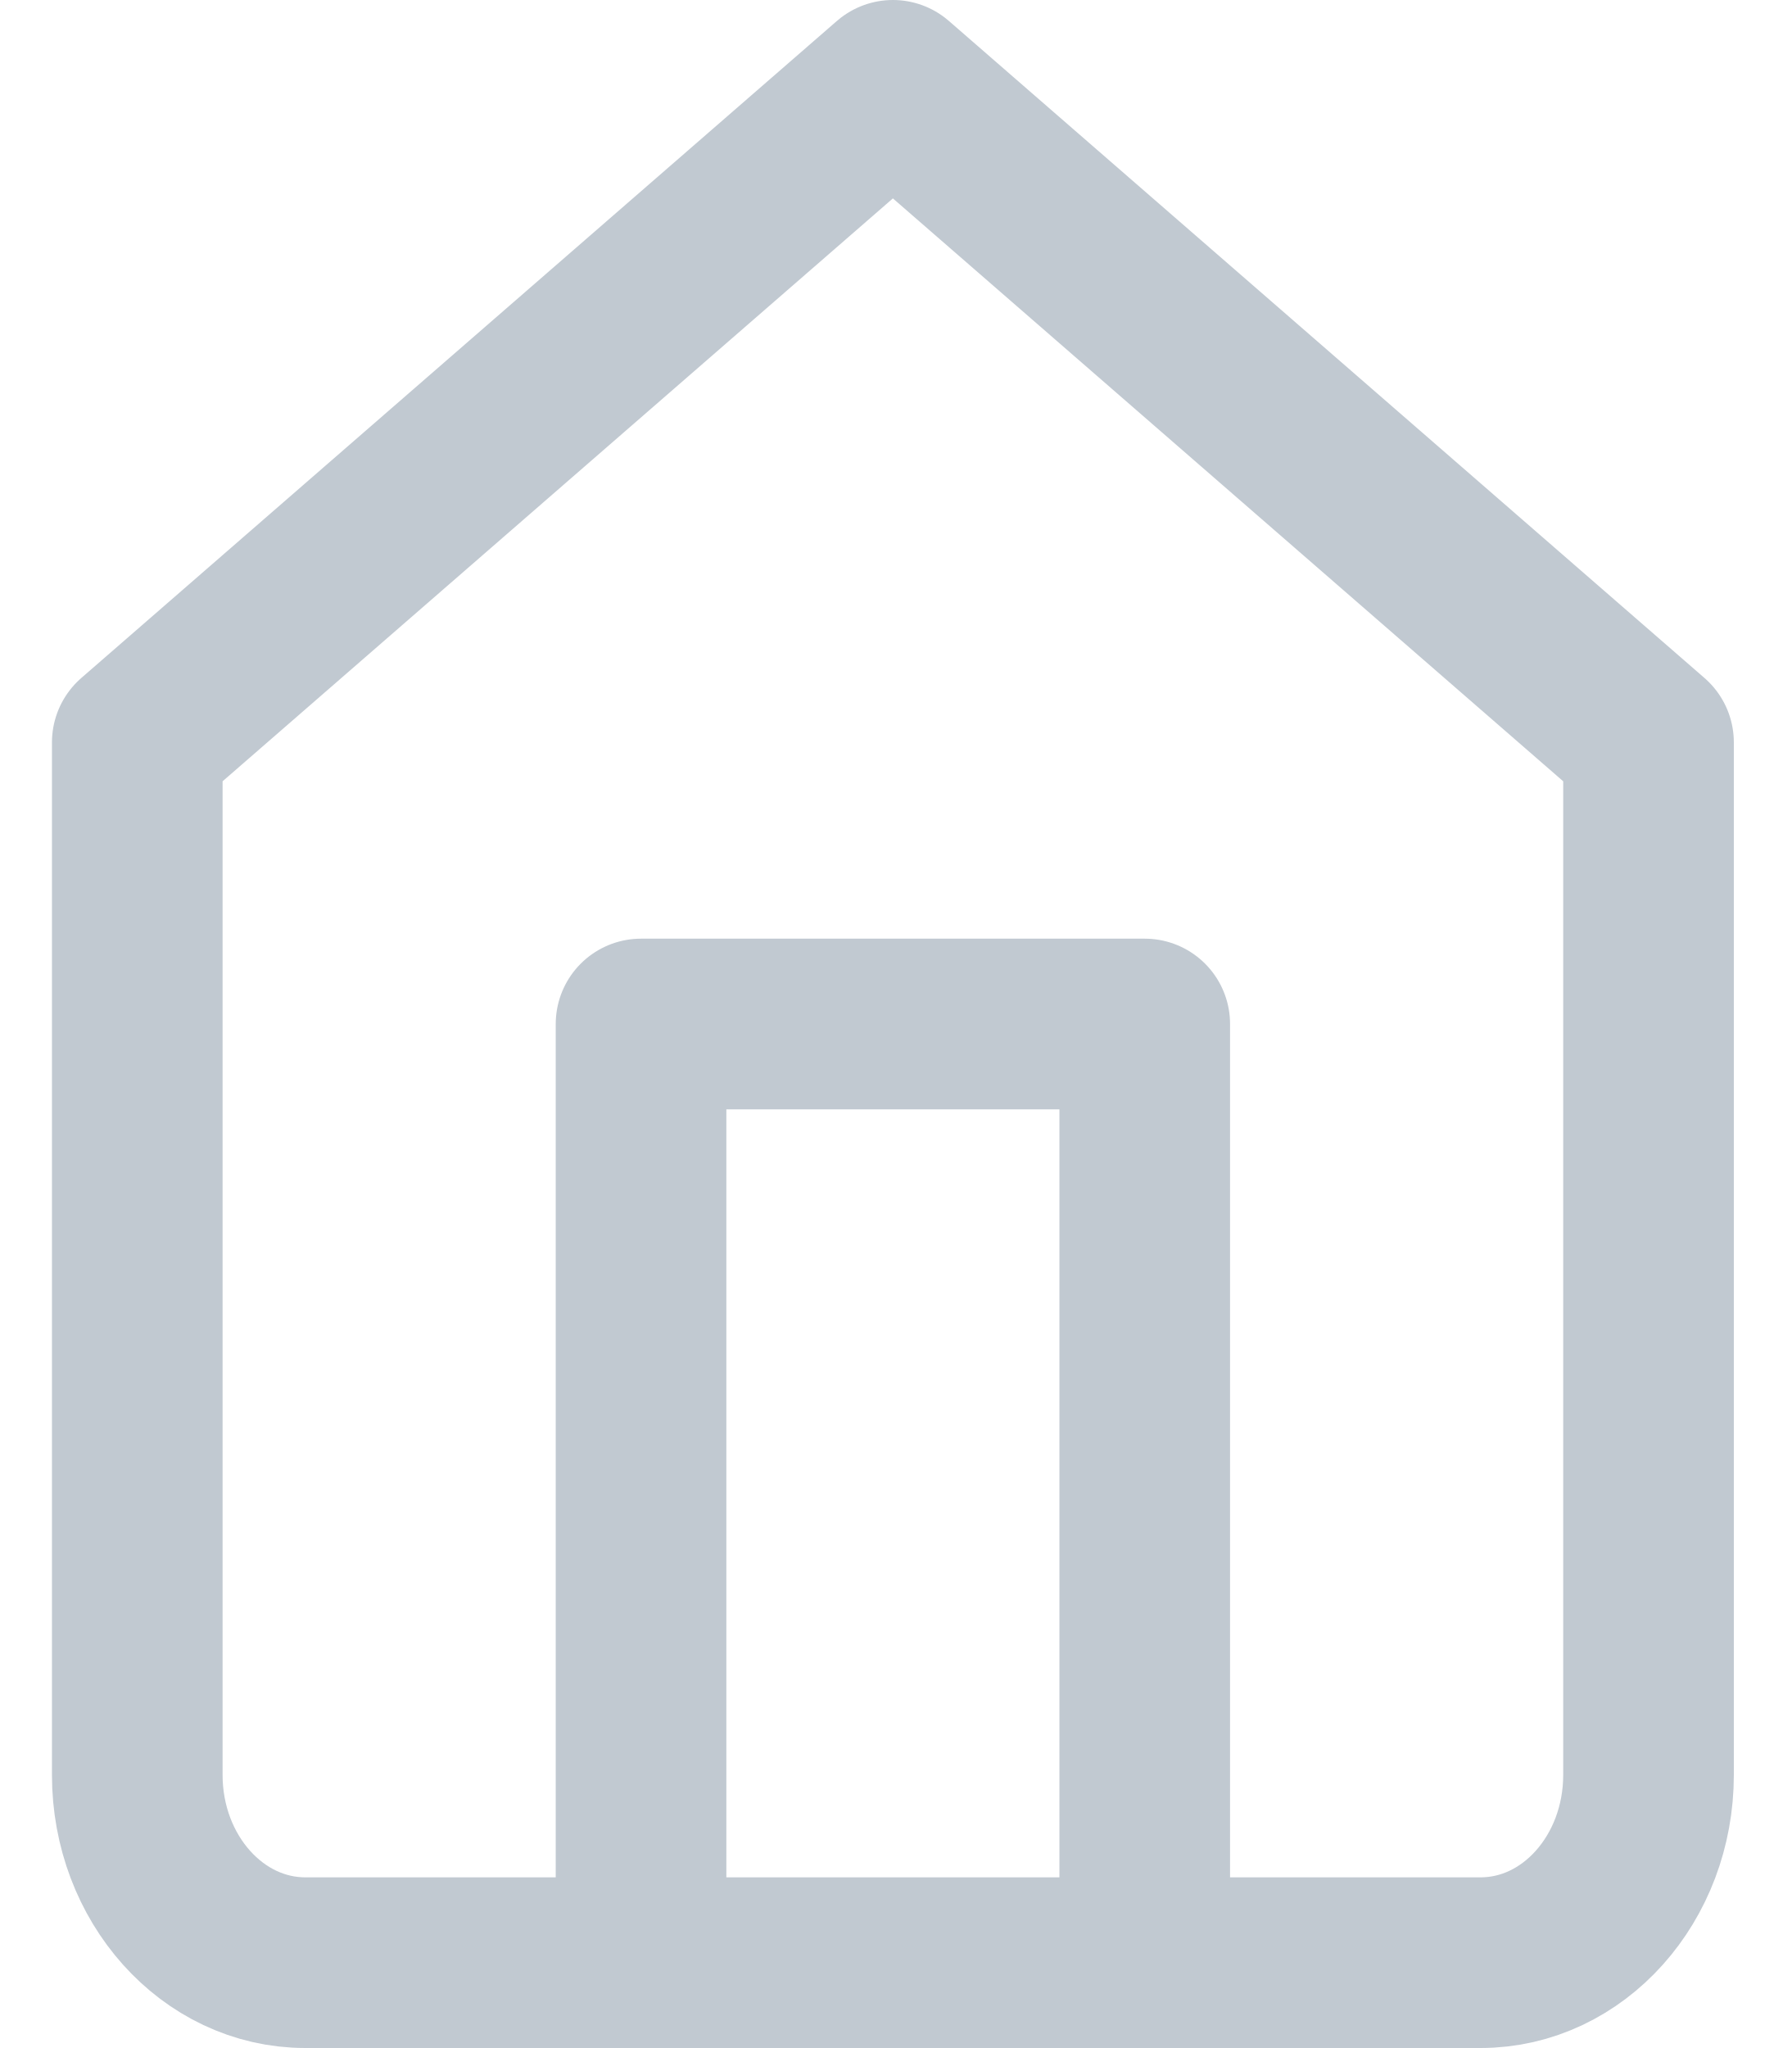
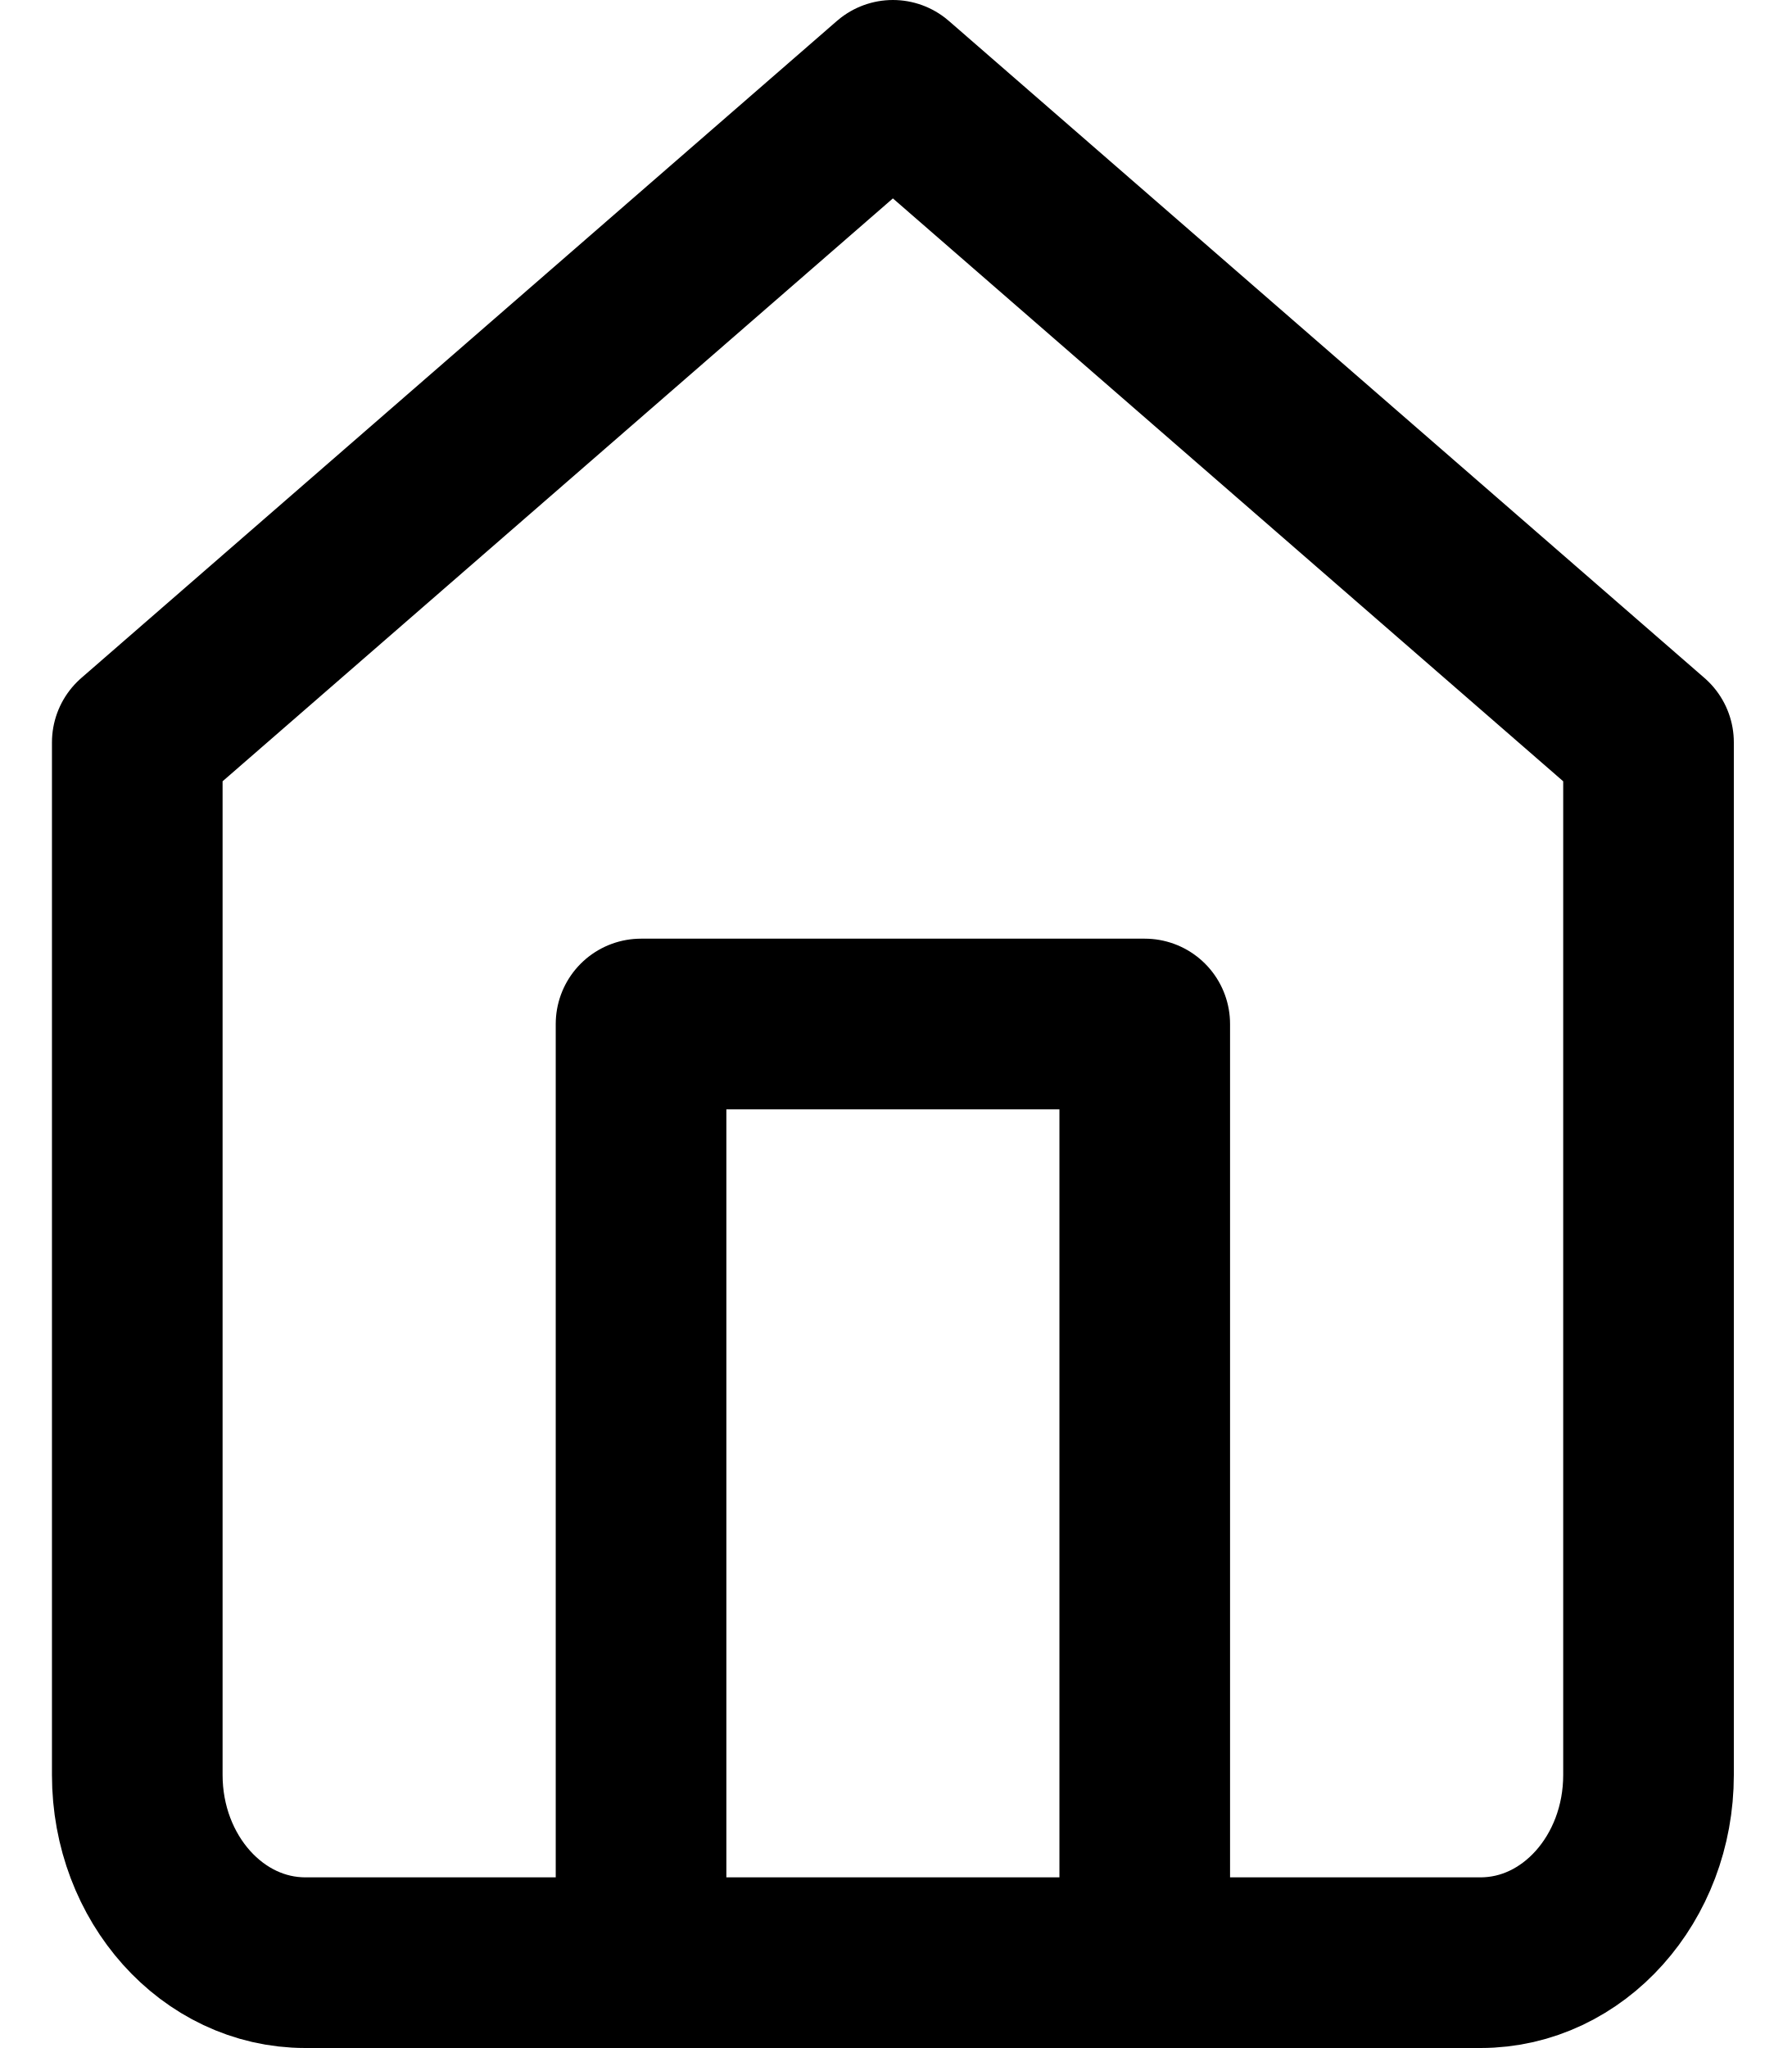
- <svg xmlns="http://www.w3.org/2000/svg" width="21" height="24" viewBox="0 0 21 24" fill="none">
-   <path fill-rule="evenodd" clip-rule="evenodd" d="M1.609 8.7L10.466 1L19.323 8.7V20.8C19.323 22.015 18.442 23 17.355 23H3.578C2.491 23 1.609 22.015 1.609 20.8V8.7Z" stroke="#C1C9D1" stroke-width="2" stroke-linecap="round" stroke-linejoin="round" />
-   <path d="M7.514 23V12H13.418V23" stroke="#C1C9D1" stroke-width="2" stroke-linecap="round" stroke-linejoin="round" />
+ <svg xmlns="http://www.w3.org/2000/svg" width="21" height="24" viewBox="0 0 21 24" fill="none" style="stroke: inherit;">
+   <path fill-rule="evenodd" clip-rule="evenodd" d="M1.609 8.7L10.466 1L19.323 8.7V20.8C19.323 22.015 18.442 23 17.355 23H3.578C2.491 23 1.609 22.015 1.609 20.8V8.7Z" stroke="currentColor" stroke-width="2" stroke-linecap="round" stroke-linejoin="round" />
+   <path d="M7.514 23V12H13.418V23" stroke="currentColor" stroke-width="2" stroke-linecap="round" stroke-linejoin="round" />
</svg>
